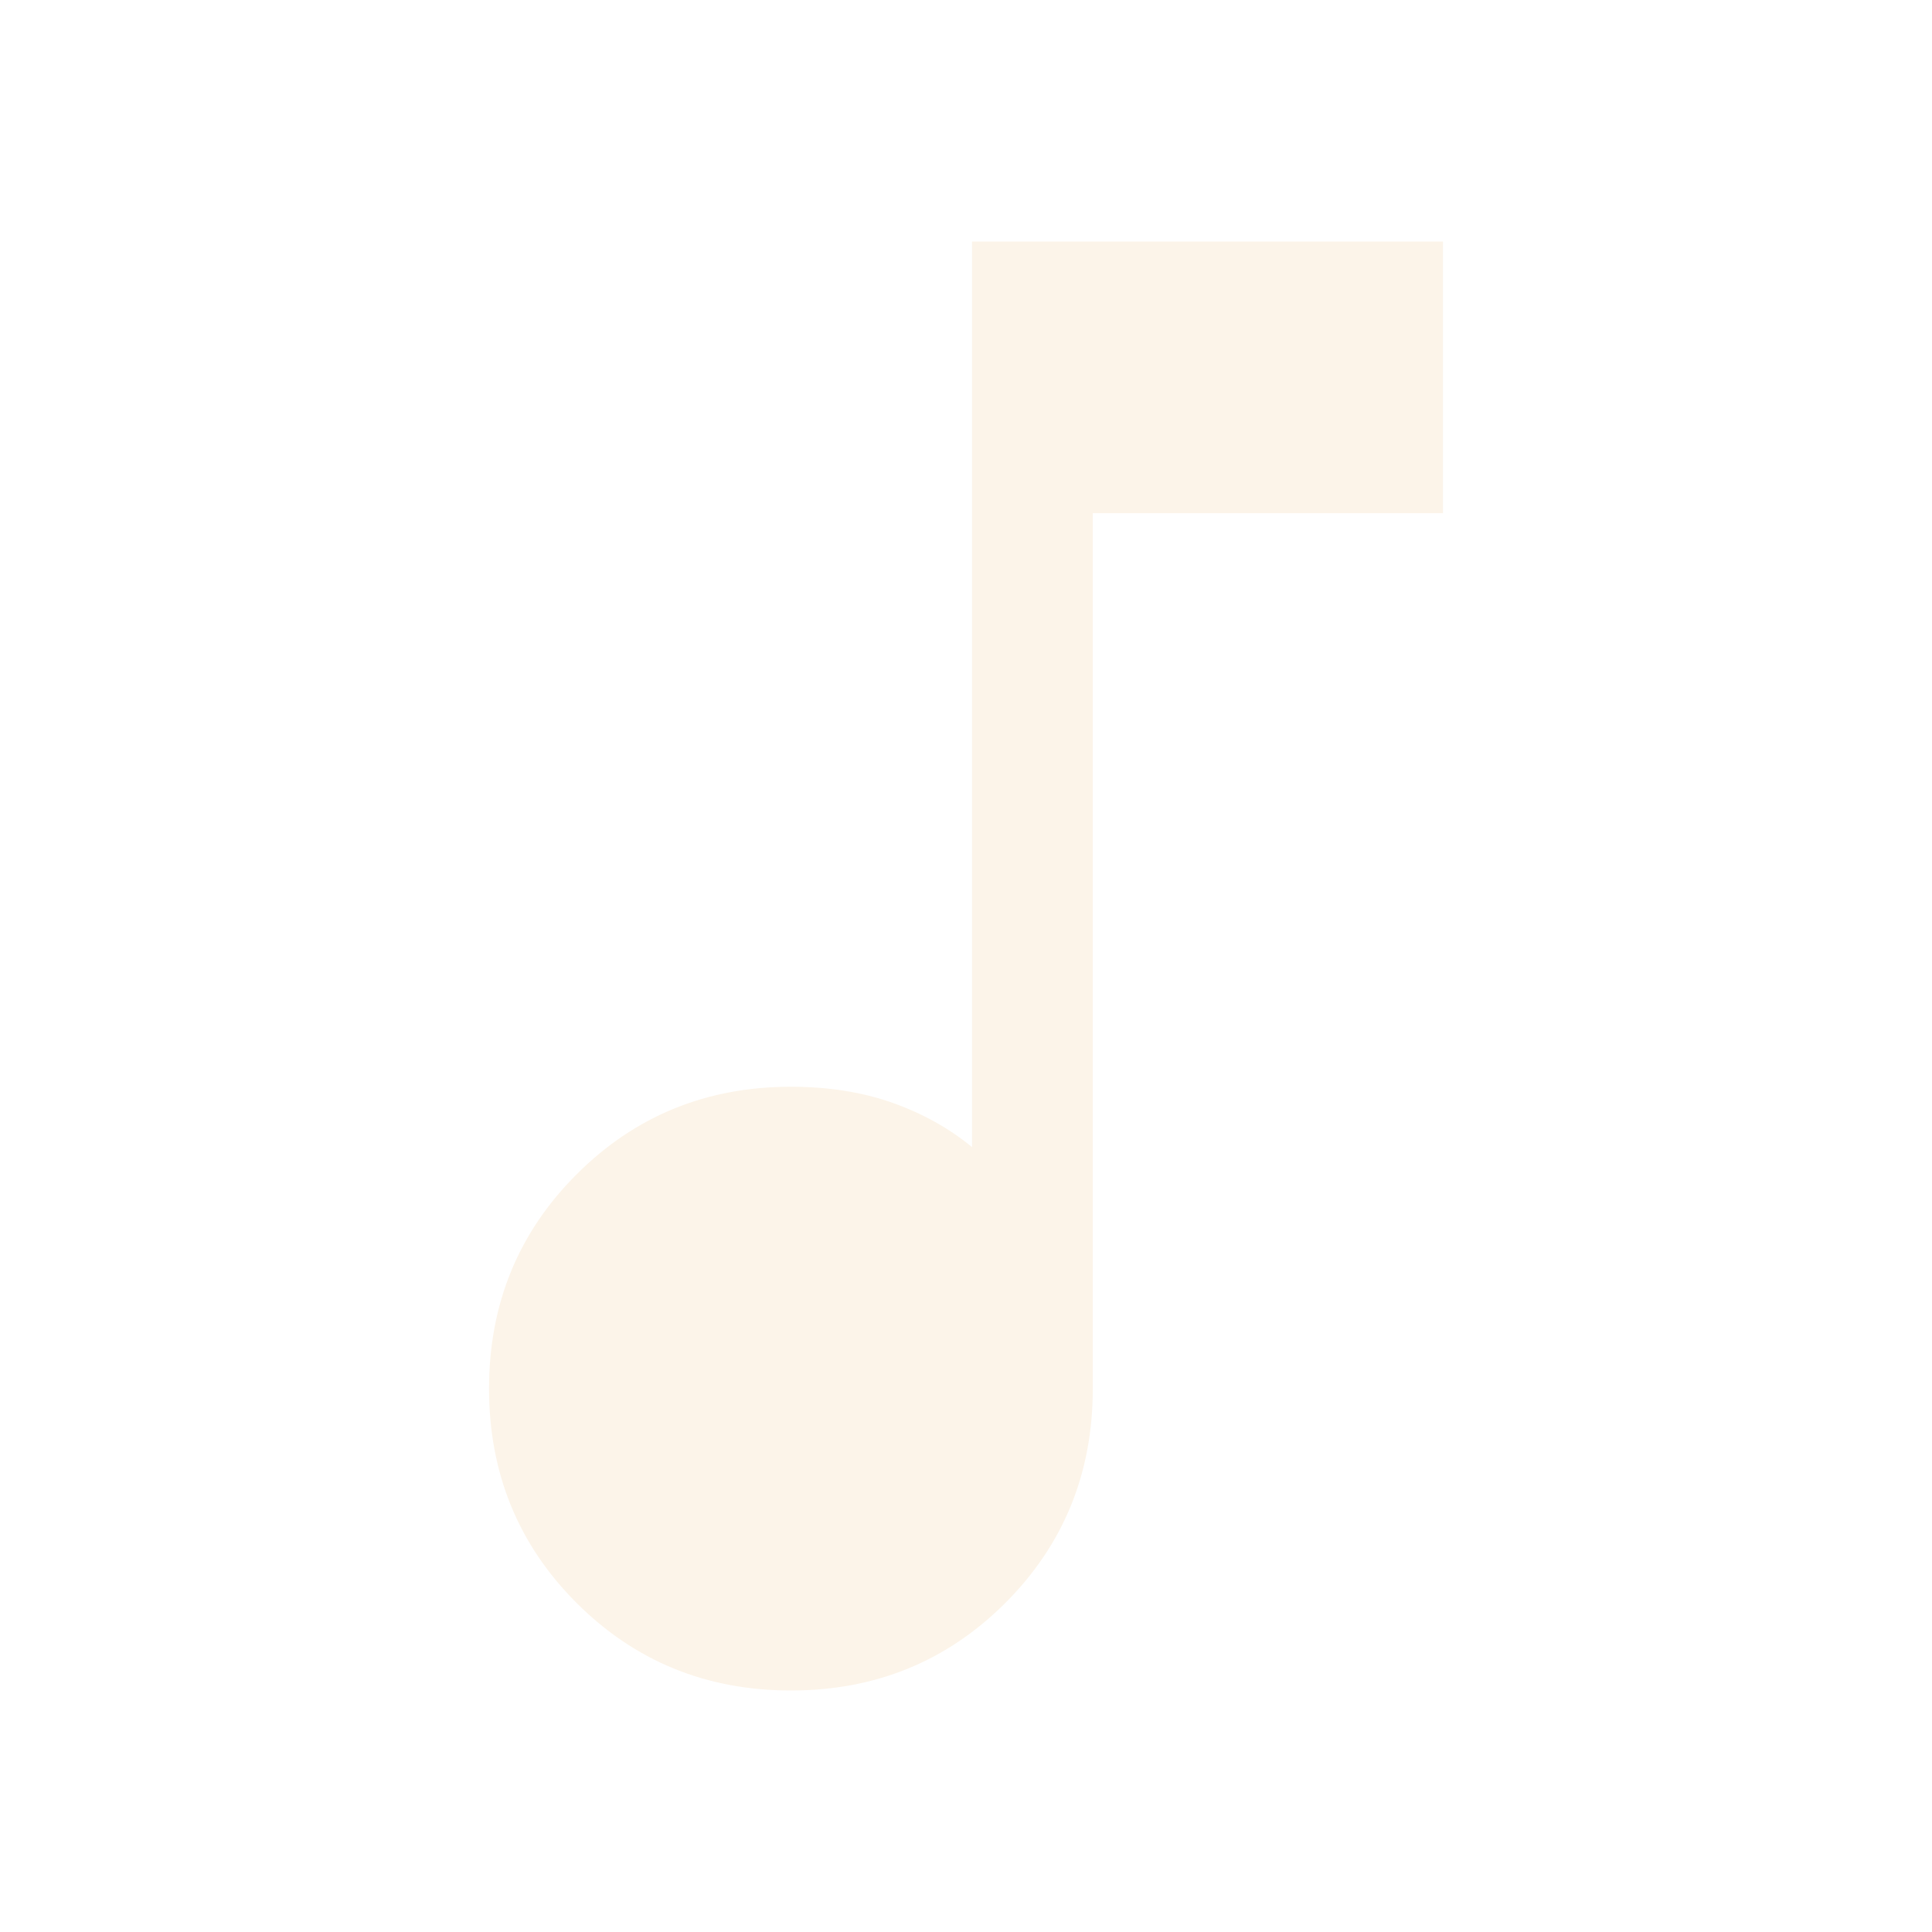
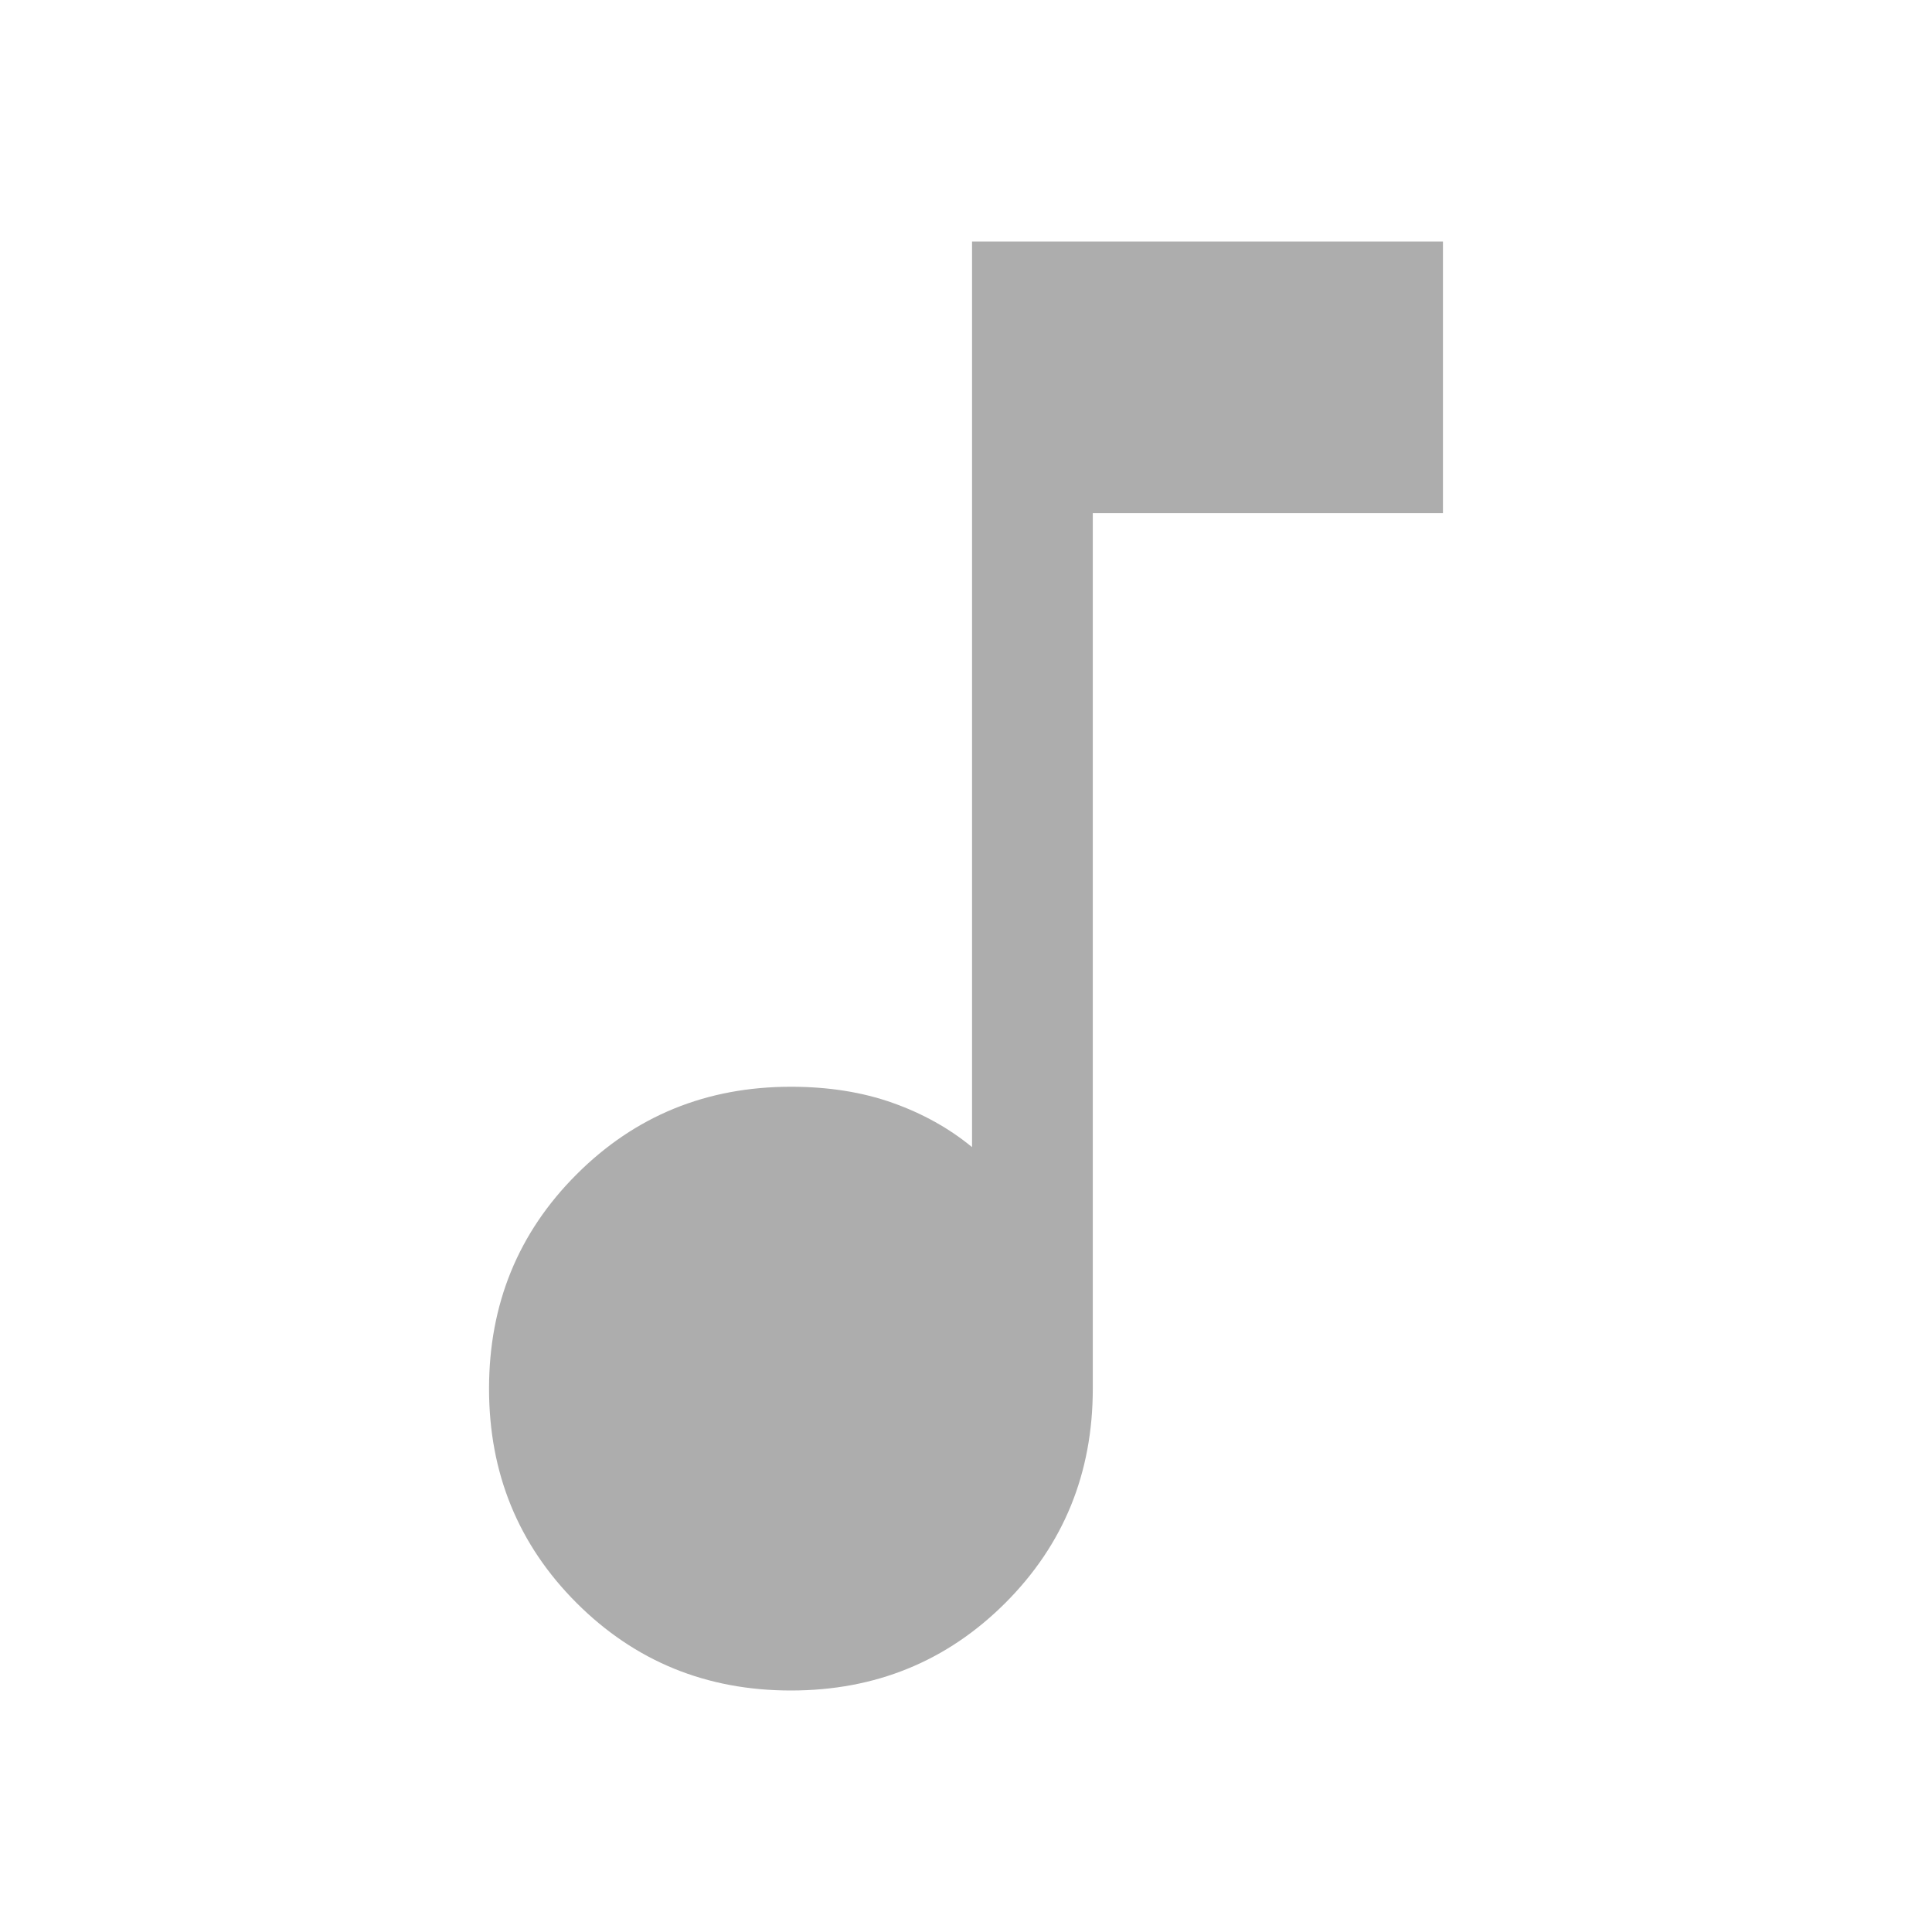
- <svg xmlns="http://www.w3.org/2000/svg" width="24" height="24" viewBox="0 0 24 24" fill="none">
-   <path d="M9.825 21C8.775 21 7.888 20.637 7.163 19.913C6.438 19.188 6.075 18.3 6.075 17.25C6.075 16.2 6.438 15.312 7.163 14.588C7.888 13.863 8.775 13.5 9.825 13.5C10.292 13.5 10.713 13.567 11.088 13.7C11.463 13.833 11.792 14.017 12.075 14.25V3H17.925V6.375H13.575V17.25C13.575 18.3 13.213 19.188 12.488 19.913C11.763 20.637 10.875 21 9.825 21Z" fill="#FCF4E9" />
+ <svg xmlns="http://www.w3.org/2000/svg" width="24" height="24" viewBox="0 0 24 24">
+   <path d="M9.825 21C8.775 21 7.888 20.637 7.163 19.913C6.438 19.188 6.075 18.3 6.075 17.25C6.075 16.2 6.438 15.312 7.163 14.588C7.888 13.863 8.775 13.5 9.825 13.5C10.292 13.5 10.713 13.567 11.088 13.7C11.463 13.833 11.792 14.017 12.075 14.25V3H17.925V6.375H13.575V17.25C13.575 18.3 13.213 19.188 12.488 19.913C11.763 20.637 10.875 21 9.825 21Z" fill="#ADADAD" />
</svg>
